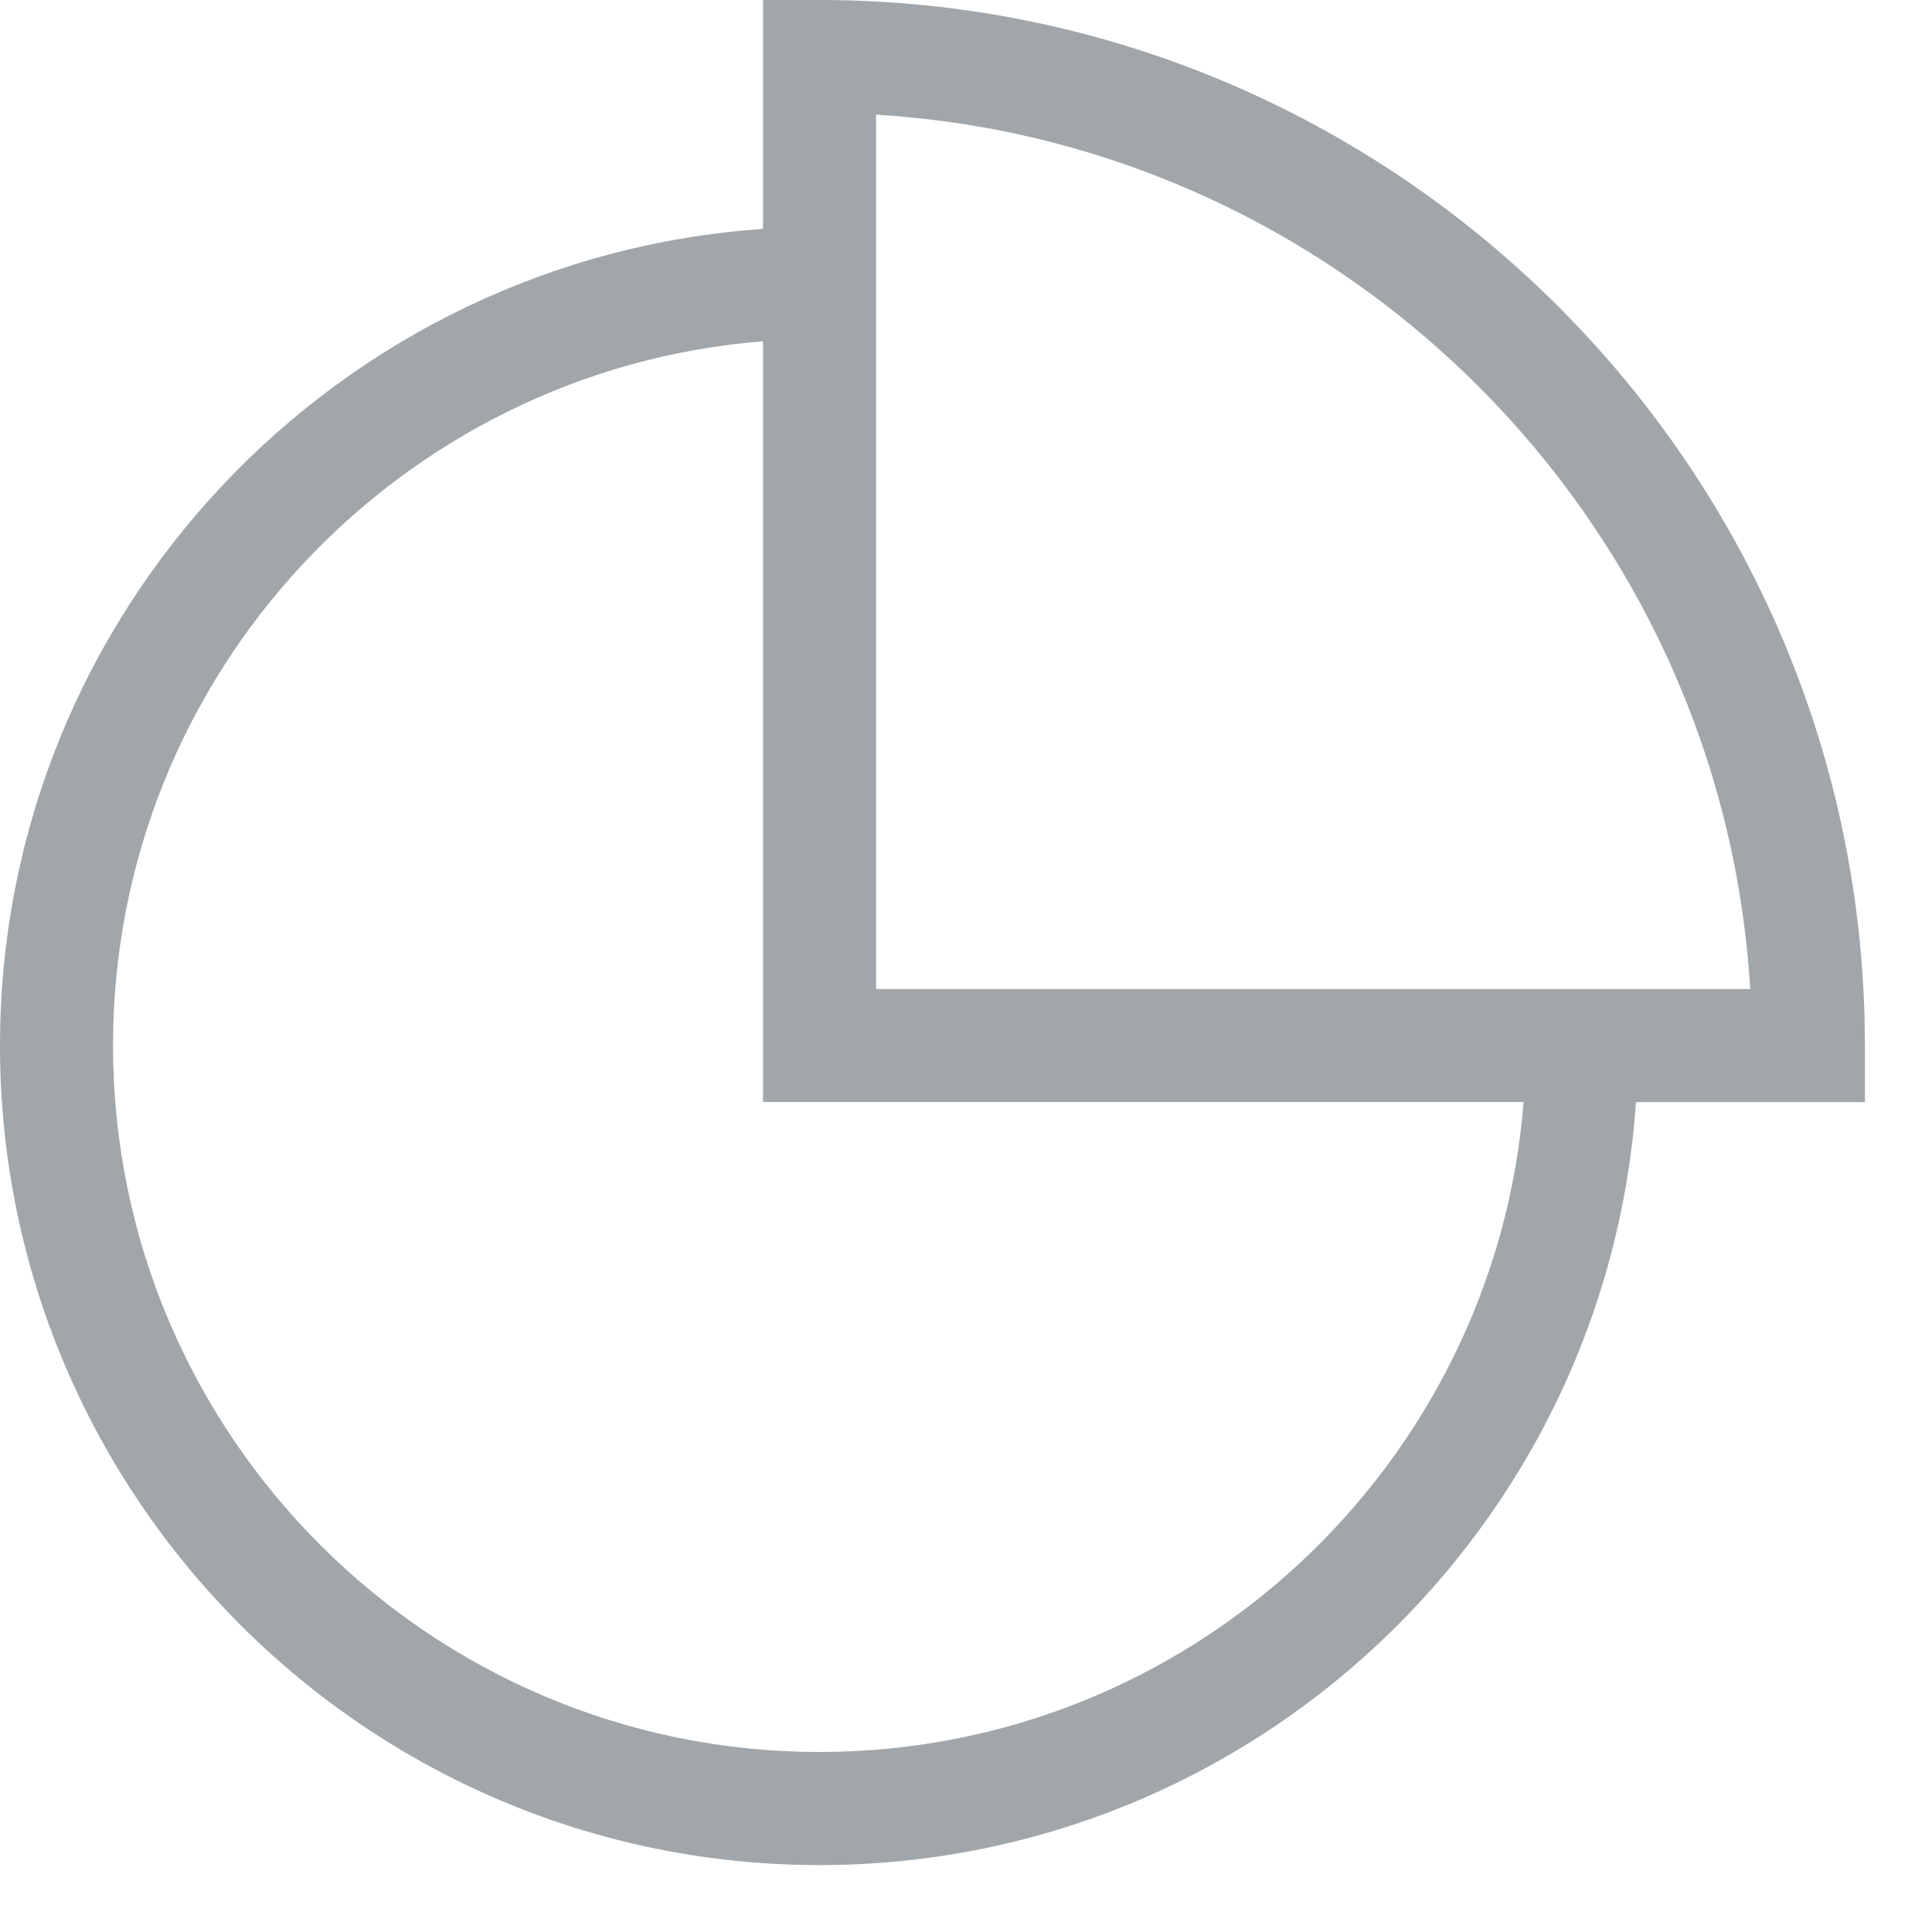
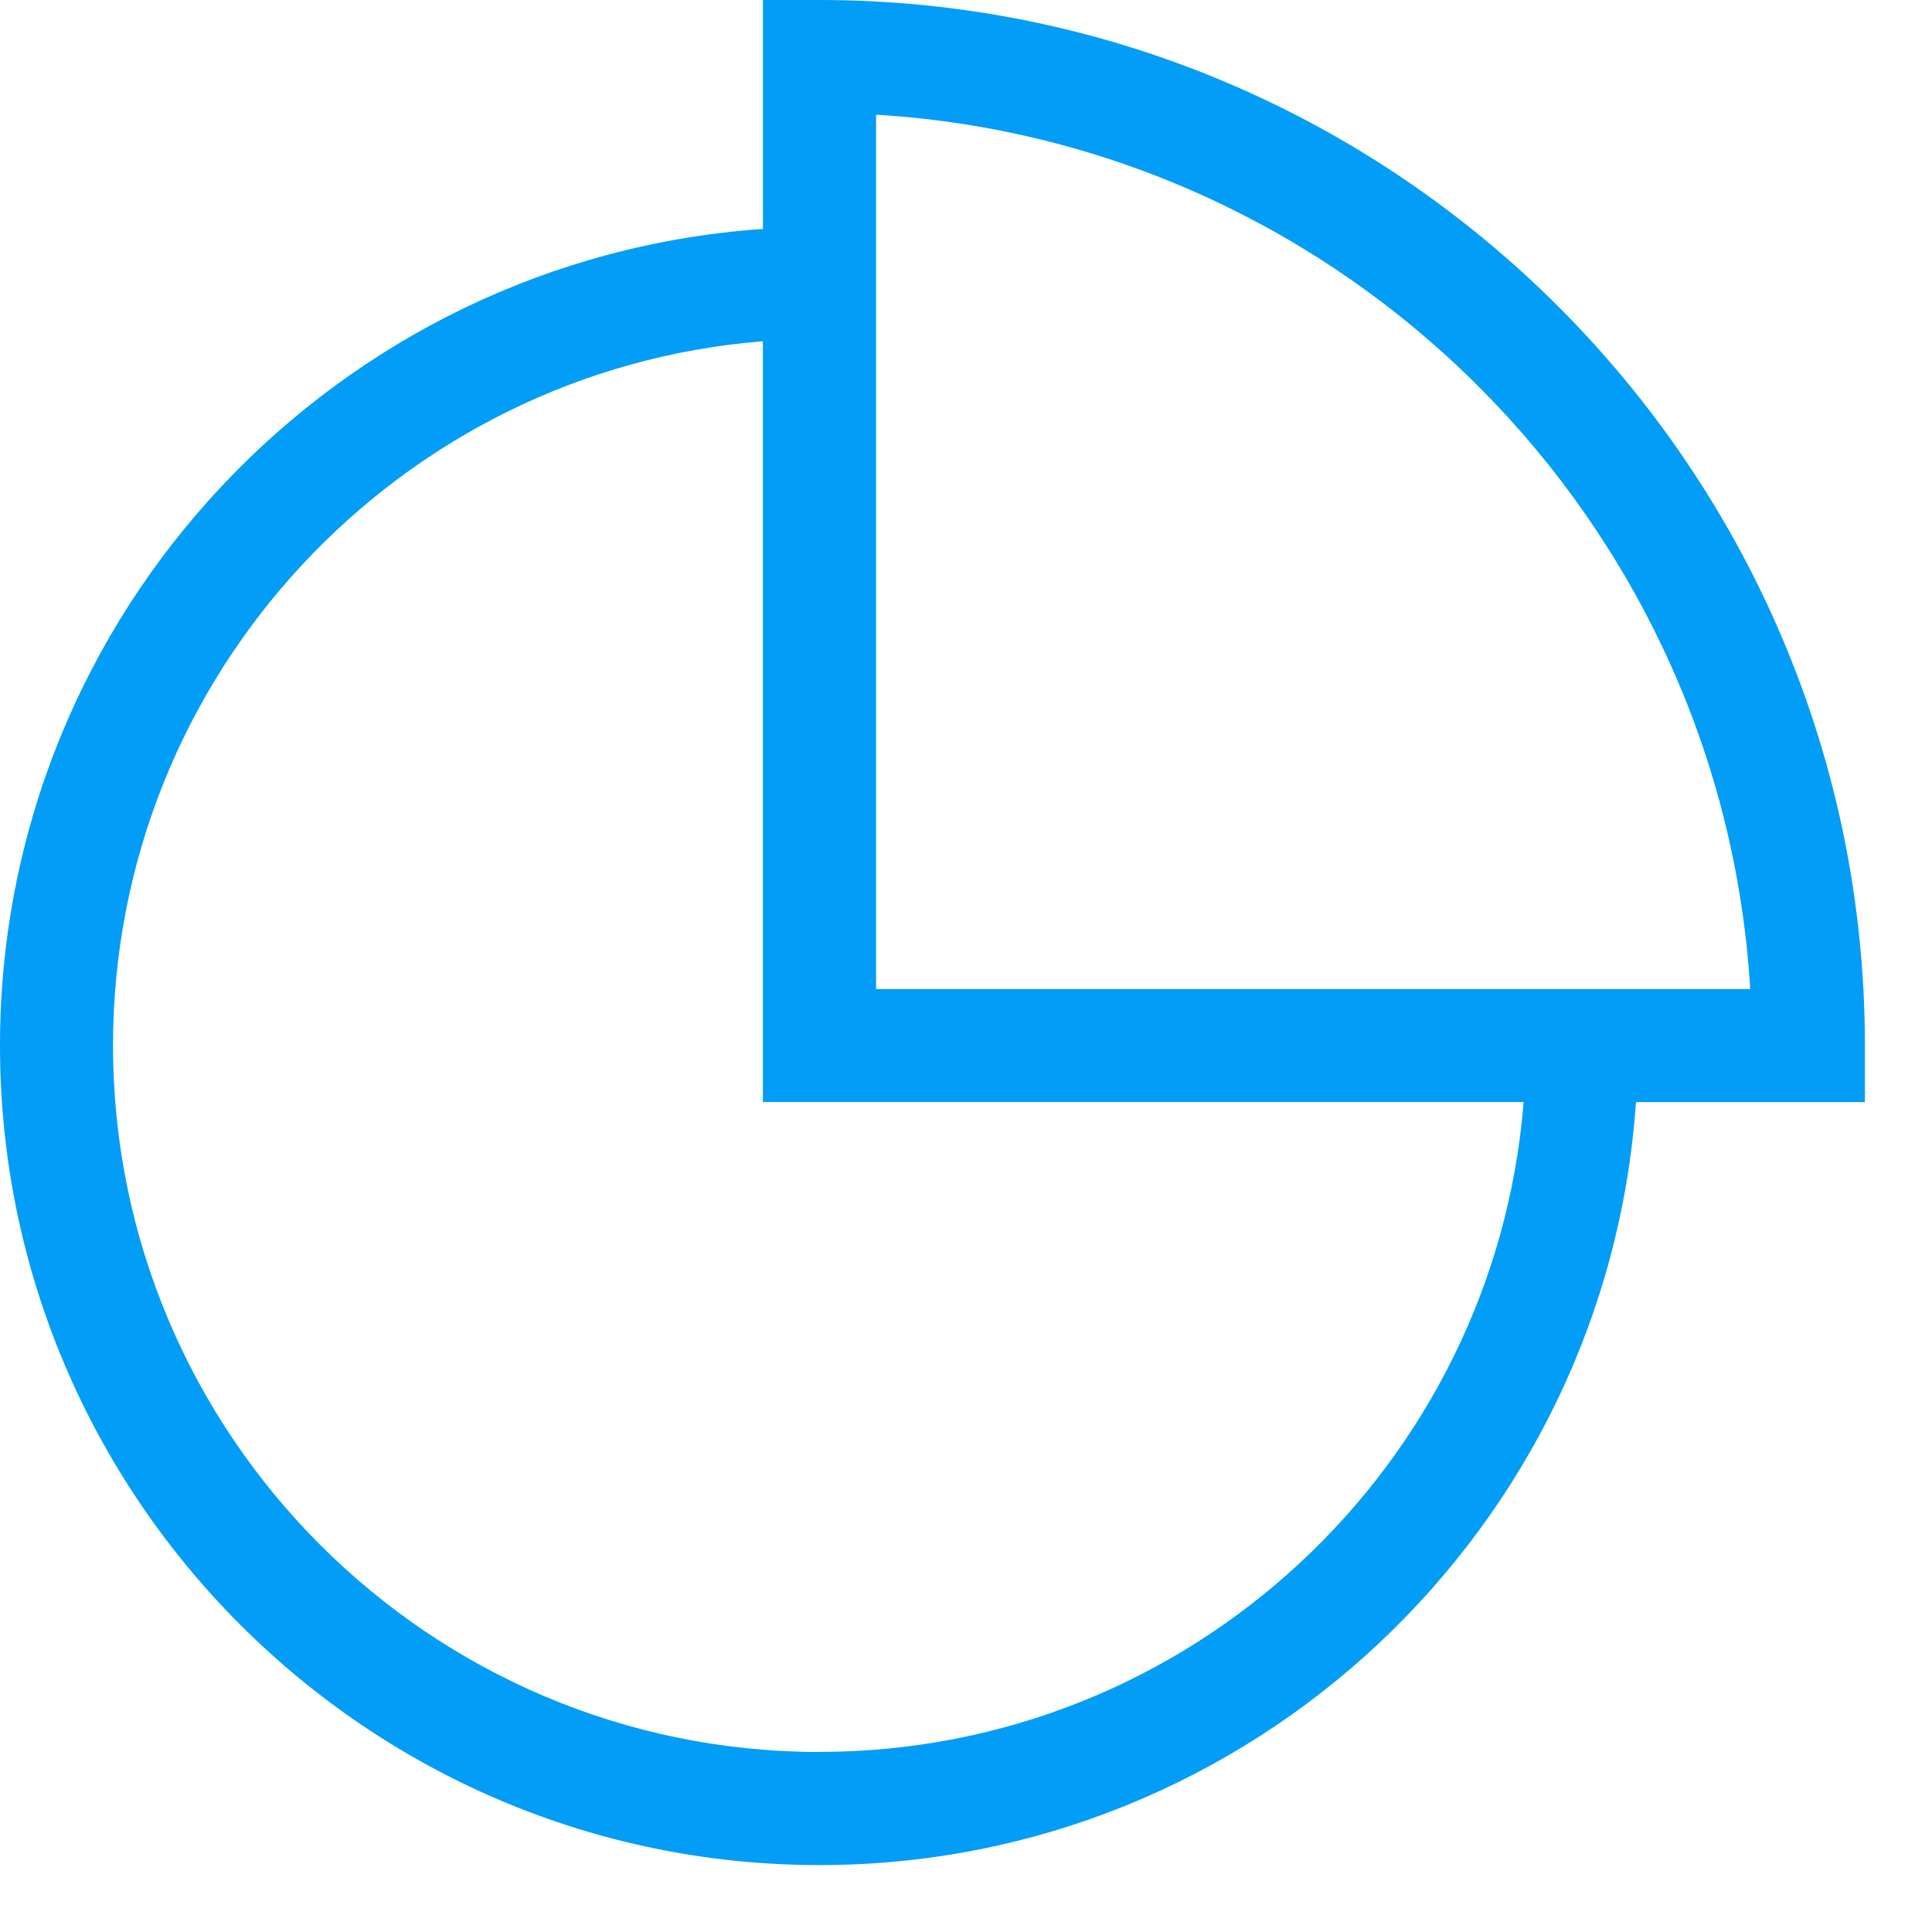
- <svg xmlns="http://www.w3.org/2000/svg" width="22px" height="22px" viewBox="0 0 22 22" version="1.1">
-   <defs />
-   <g id="Page-1" stroke="none" stroke-width="1" fill="none" fill-rule="evenodd">
-     <path d="M9.332,0 L8.688,0 L8.688,2.607 C3.843,2.941 0,6.978 0,11.906 C0,17.052 4.186,21.238 9.332,21.238 C14.259,21.238 18.297,17.395 18.629,12.55 L21.236,12.55 L21.236,11.906 C21.236,5.341 15.897,0 9.332,0 Z M9.332,19.95 C4.895,19.95 1.287,16.342 1.287,11.905 C1.287,7.686 4.55,4.215 8.688,3.886 L8.688,12.549 L17.35,12.549 C17.02,16.684 13.552,19.95 9.332,19.95 Z M18.662,11.262 L9.976,11.262 L9.976,1.306 C15.319,1.627 19.609,5.919 19.93,11.262 L18.662,11.262 Z" id="Page-1-Copy-2" fill="#A1A6AA" />
-   </g>
+ <svg xmlns="http://www.w3.org/2000/svg" width="22" height="22">
+   <path fill="#029DF7" fill-rule="evenodd" d="M9.332 0h-.644v2.607C3.843 2.941 0 6.977 0 11.907c0 5.145 4.186 9.331 9.332 9.331 4.927 0 8.965-3.843 9.297-8.688h2.607v-.644C21.236 5.341 15.896 0 9.332 0Zm0 19.95c-4.437 0-8.045-3.608-8.045-8.045 0-4.219 3.263-7.69 7.4-8.019v8.663h8.663c-.33 4.135-3.798 7.4-8.018 7.4Zm9.33-8.688H9.976V1.306c5.343.321 9.633 4.613 9.954 9.956h-1.268Z" />
</svg>
